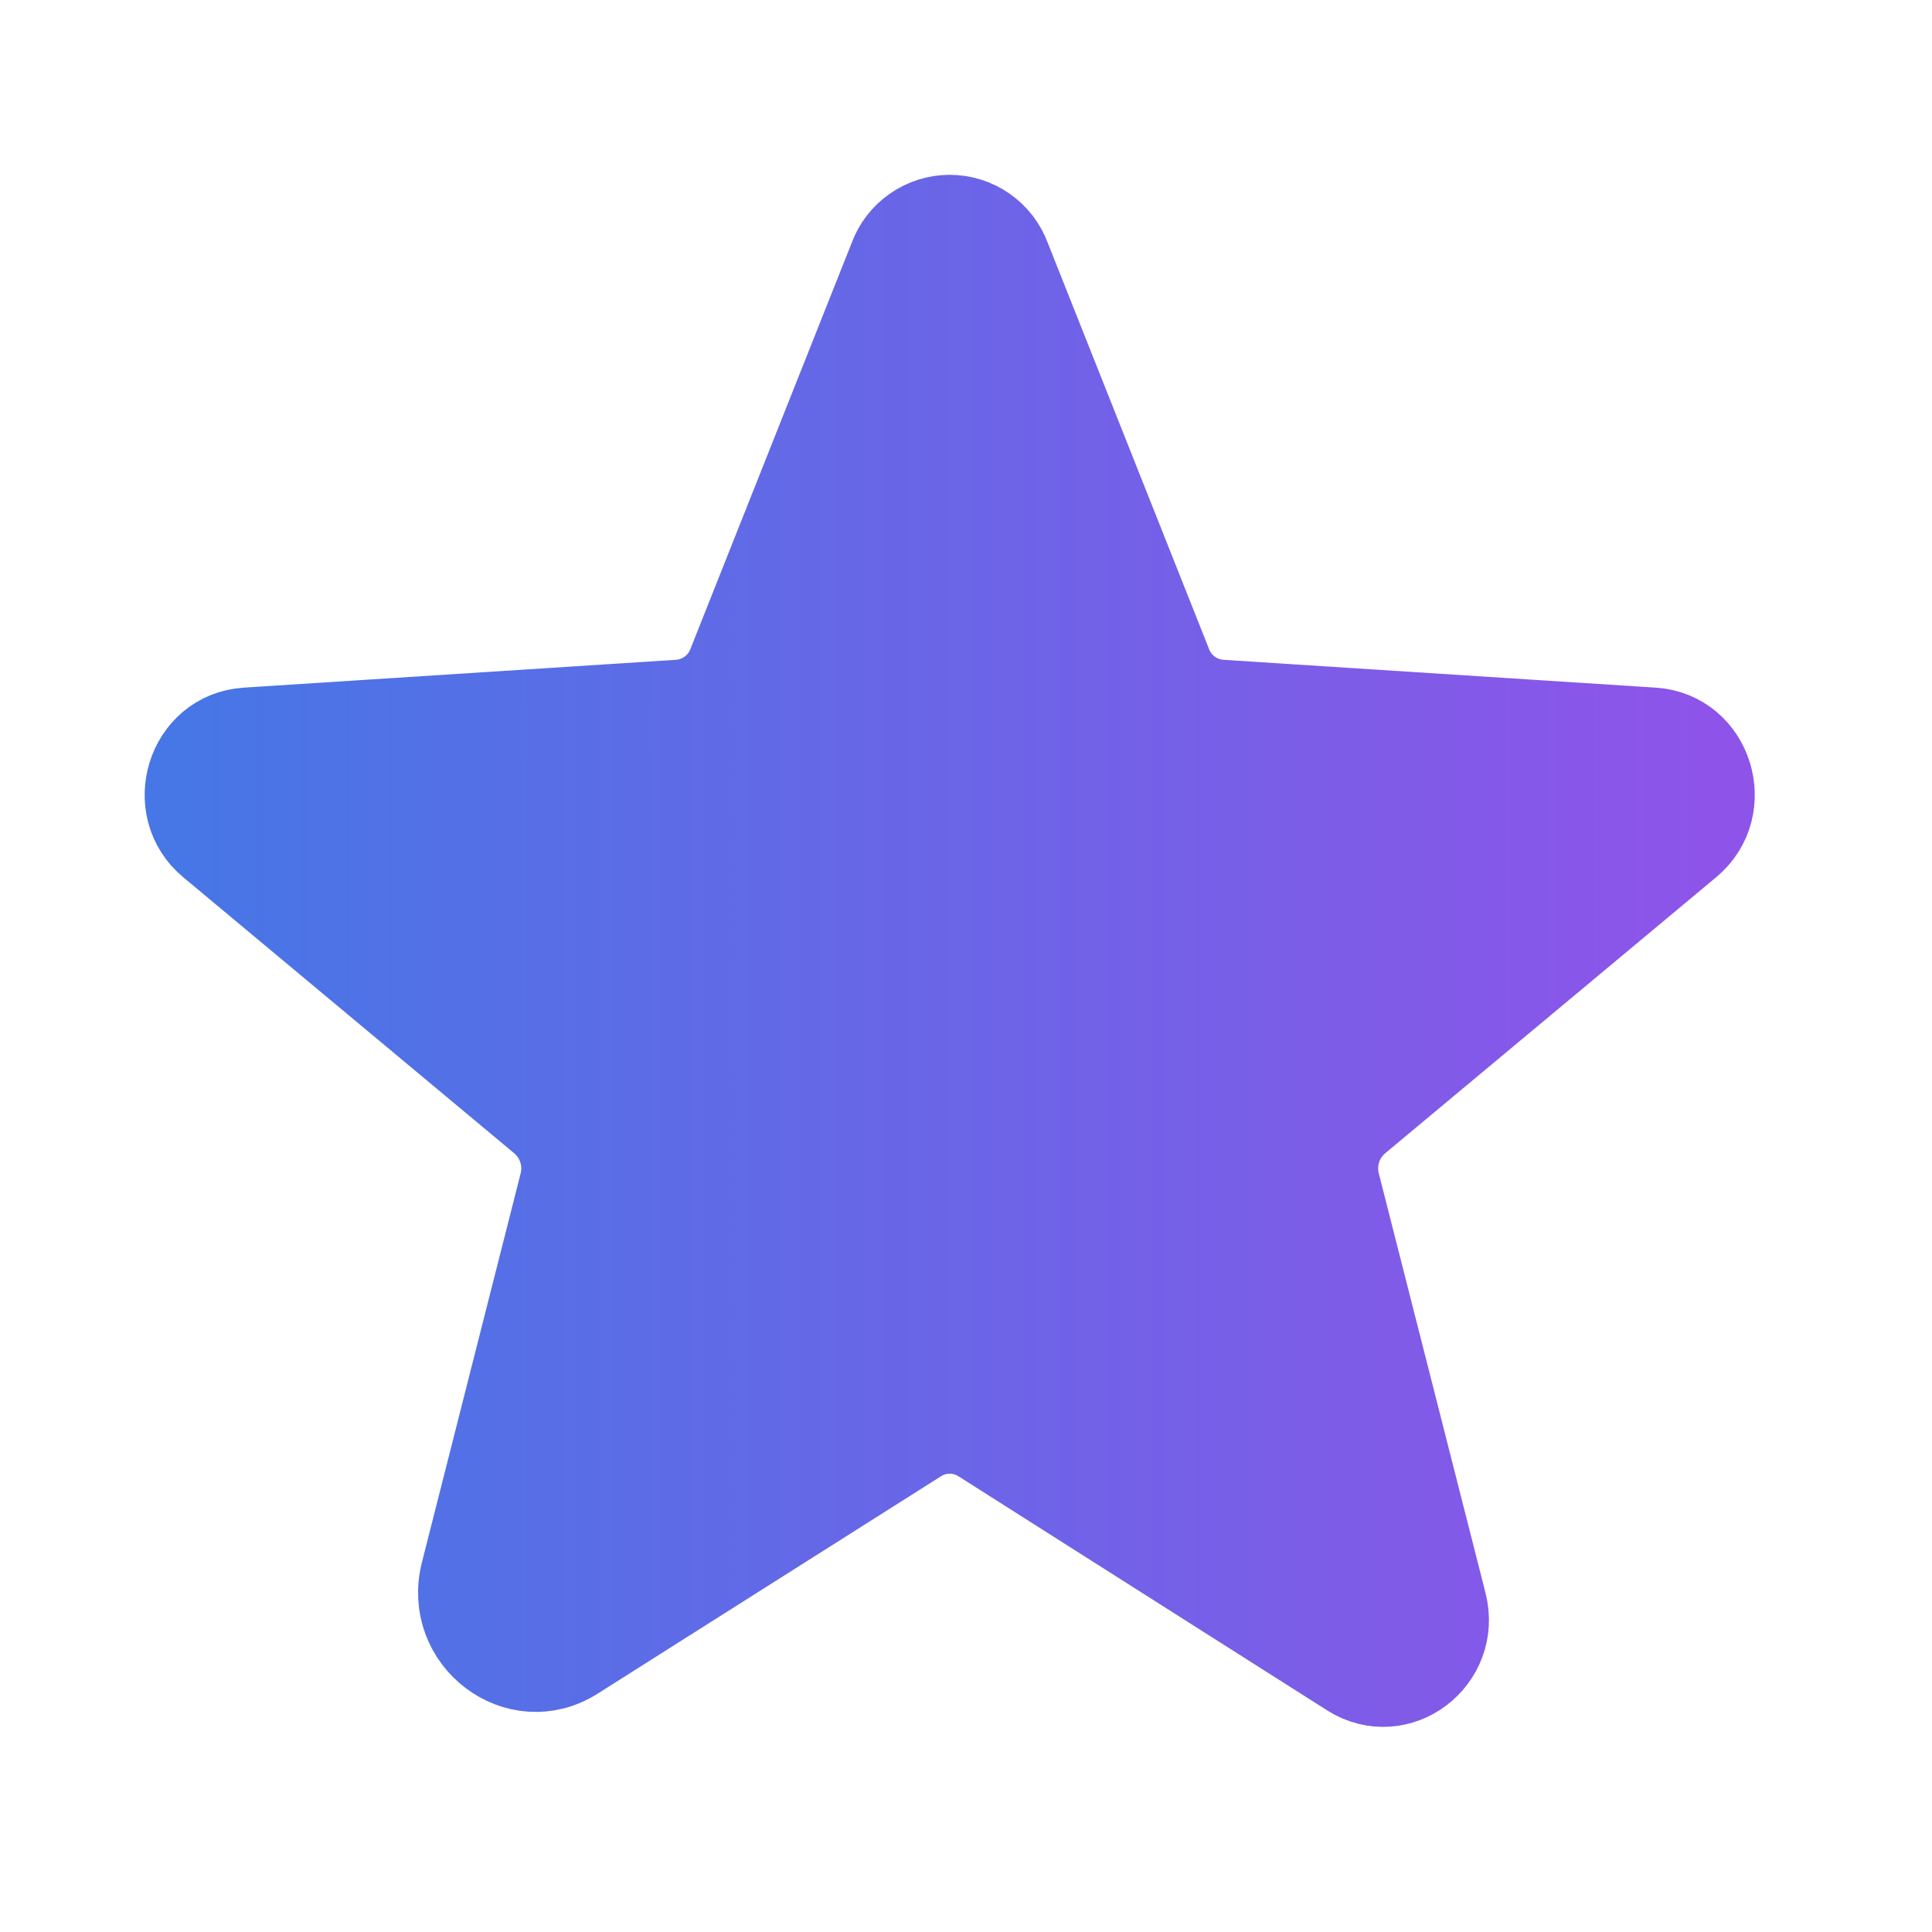
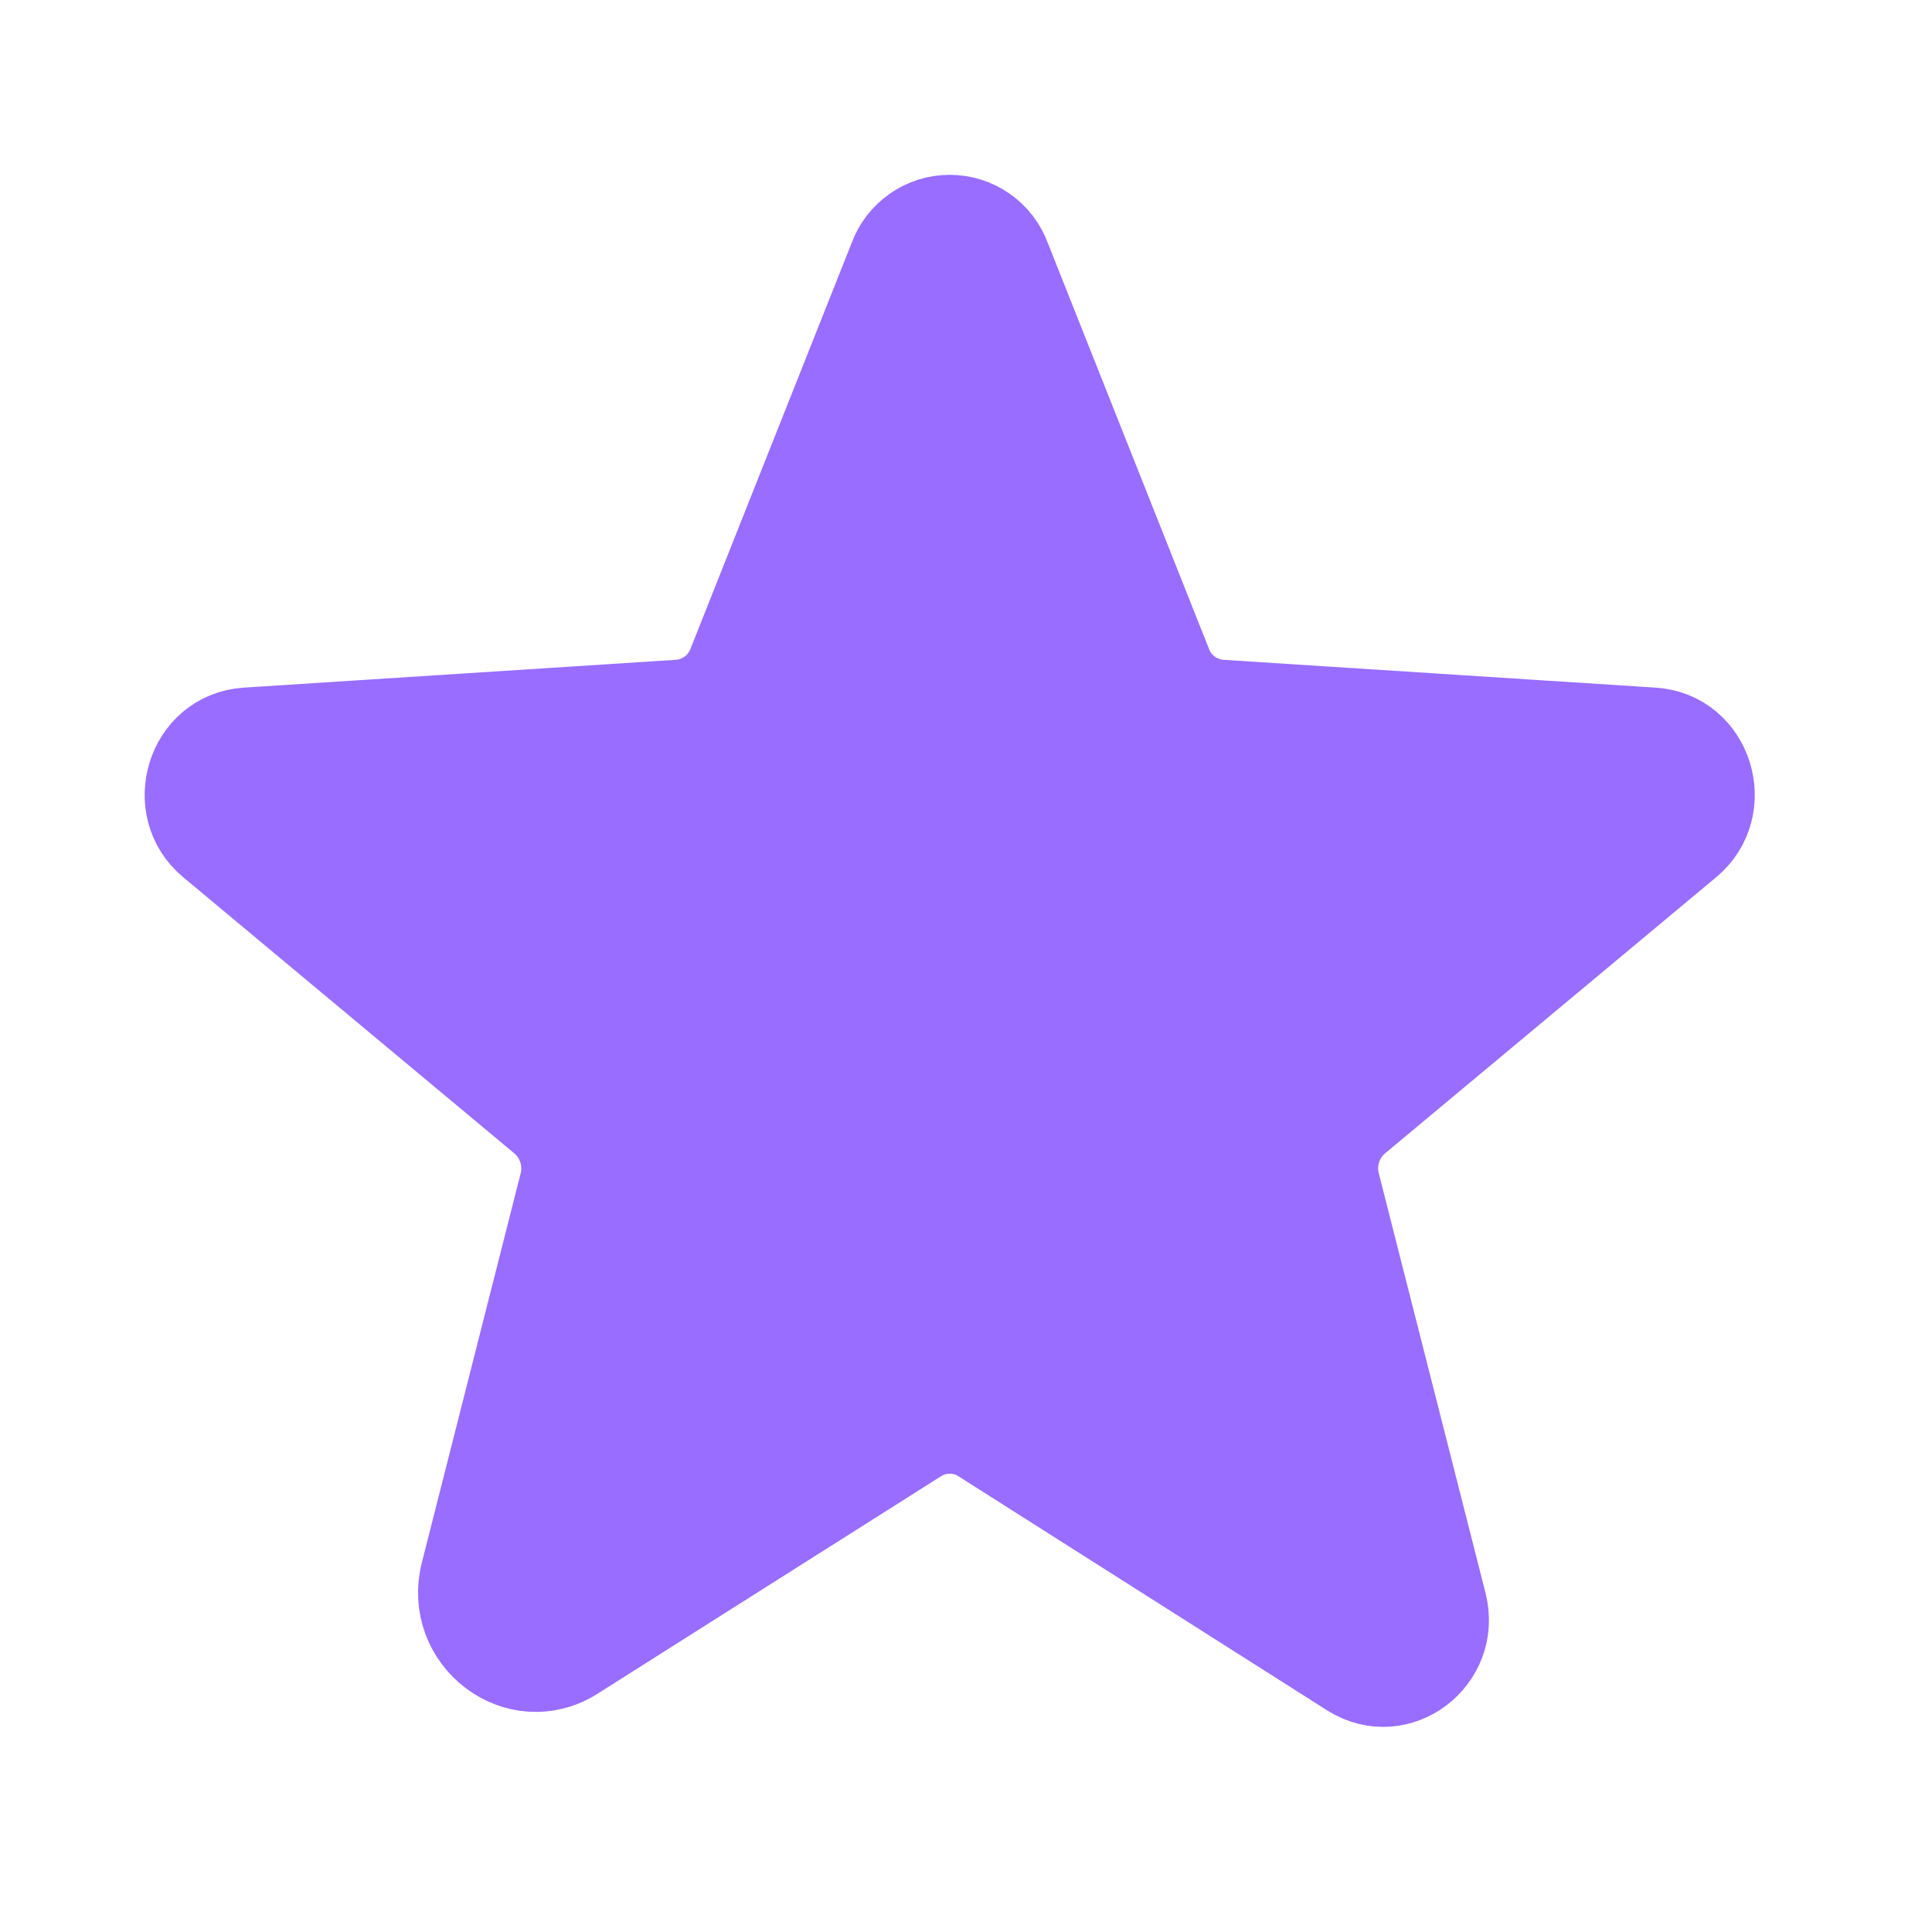
<svg xmlns="http://www.w3.org/2000/svg" width="33" height="33" viewBox="0 0 33 33" fill="none">
  <path d="M16.772 24.582L23.072 28.582C23.884 29.094 24.884 28.332 24.647 27.394L22.822 20.219C22.772 20.02 22.78 19.811 22.844 19.617C22.908 19.422 23.026 19.25 23.184 19.119L28.834 14.407C29.572 13.794 29.197 12.557 28.234 12.494L20.859 12.019C20.658 12.008 20.465 11.937 20.302 11.818C20.14 11.698 20.017 11.533 19.947 11.344L17.197 4.419C17.124 4.219 16.991 4.046 16.817 3.924C16.642 3.802 16.435 3.736 16.222 3.736C16.009 3.736 15.801 3.802 15.627 3.924C15.452 4.046 15.319 4.219 15.247 4.419L12.497 11.344C12.427 11.533 12.303 11.698 12.141 11.818C11.979 11.937 11.785 12.008 11.584 12.019L4.209 12.494C3.247 12.557 2.872 13.794 3.609 14.407L9.259 19.119C9.417 19.25 9.535 19.422 9.599 19.617C9.663 19.811 9.671 20.02 9.622 20.219L7.934 26.869C7.647 27.994 8.847 28.907 9.809 28.294L15.672 24.582C15.836 24.477 16.027 24.422 16.222 24.422C16.416 24.422 16.607 24.477 16.772 24.582Z" fill="url(#paint0_linear_681_79)" stroke="url(#paint1_linear_681_79)" stroke-width="1.5" stroke-linecap="round" stroke-linejoin="round" />
  <defs>
    <linearGradient id="paint0_linear_681_79" x1="3.221" y1="16.241" x2="29.223" y2="16.241" gradientUnits="userSpaceOnUse">
-       <stop stop-color="#4776E6" />
-       <stop offset="1" stop-color="#8E54E9" />
+       <stop stop-color="#986dff" />
+       <stop offset="1" stop-color="#986dff" />
    </linearGradient>
    <linearGradient id="paint1_linear_681_79" x1="3.221" y1="16.241" x2="29.223" y2="16.241" gradientUnits="userSpaceOnUse">
-       <stop stop-color="#4776E6" />
-       <stop offset="1" stop-color="#8E54E9" />
+       <stop stop-color="#986dff" />
+       <stop offset="1" stop-color="#986dff" />
    </linearGradient>
  </defs>
</svg>
